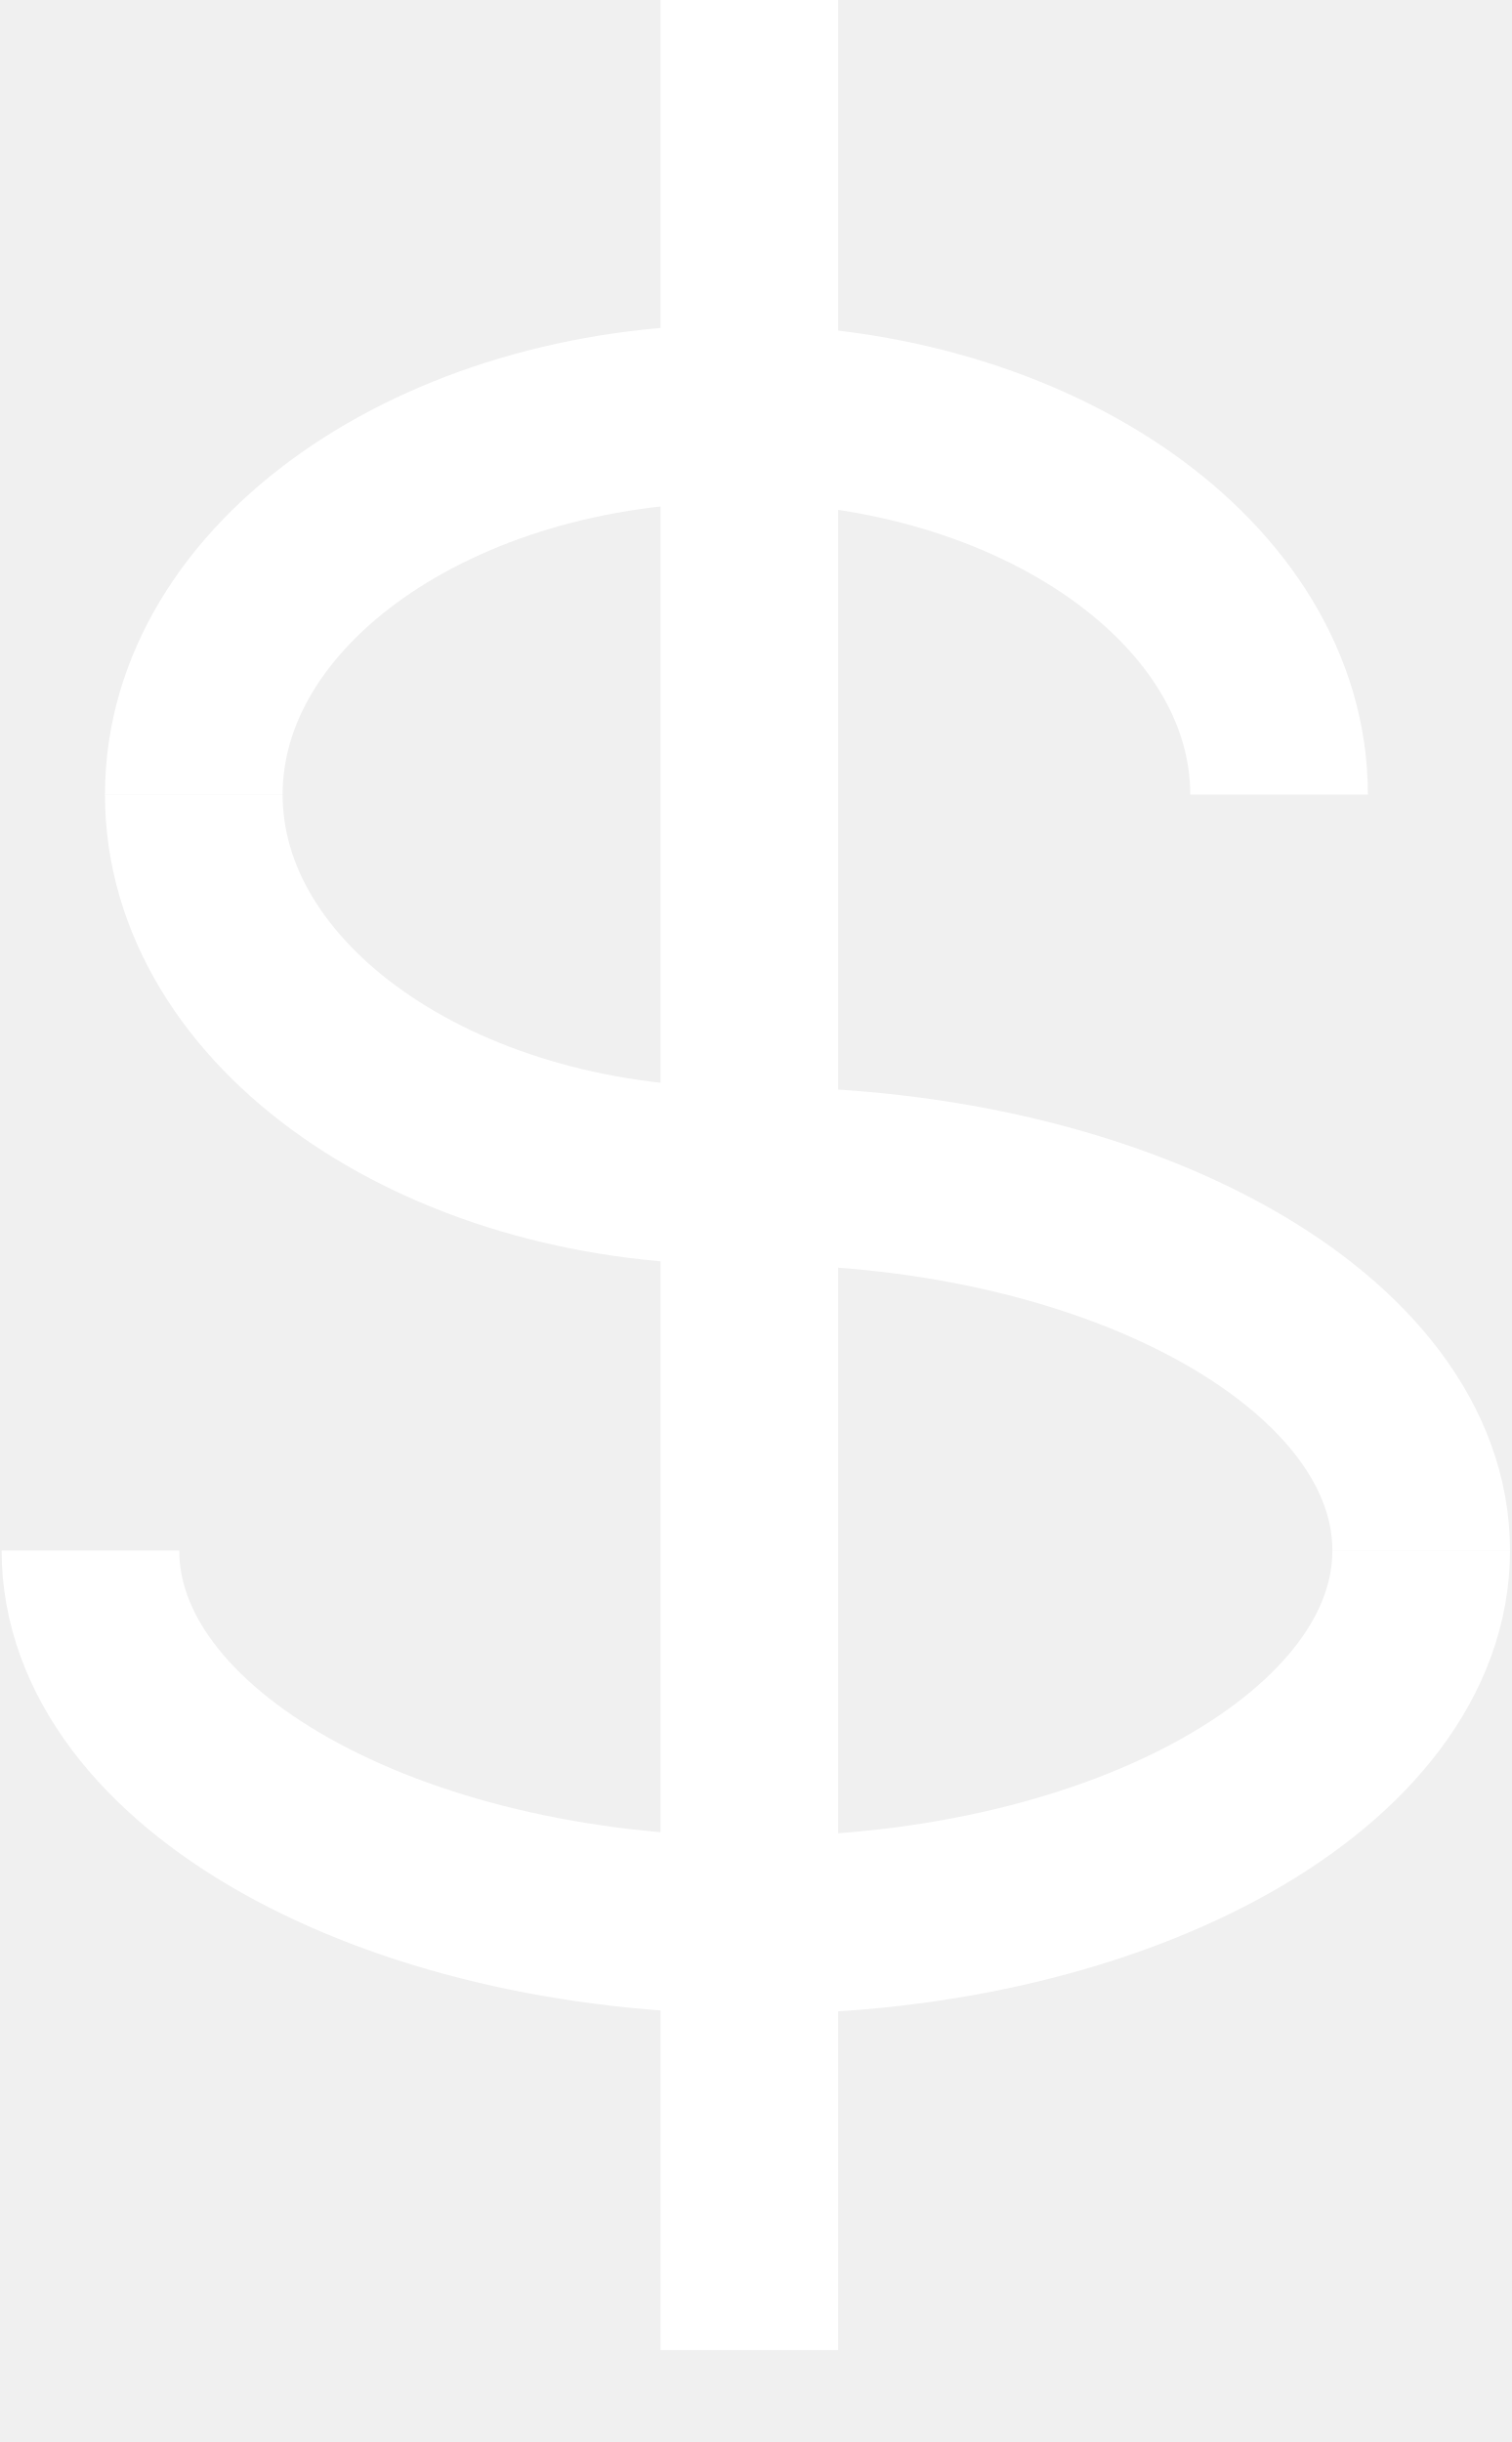
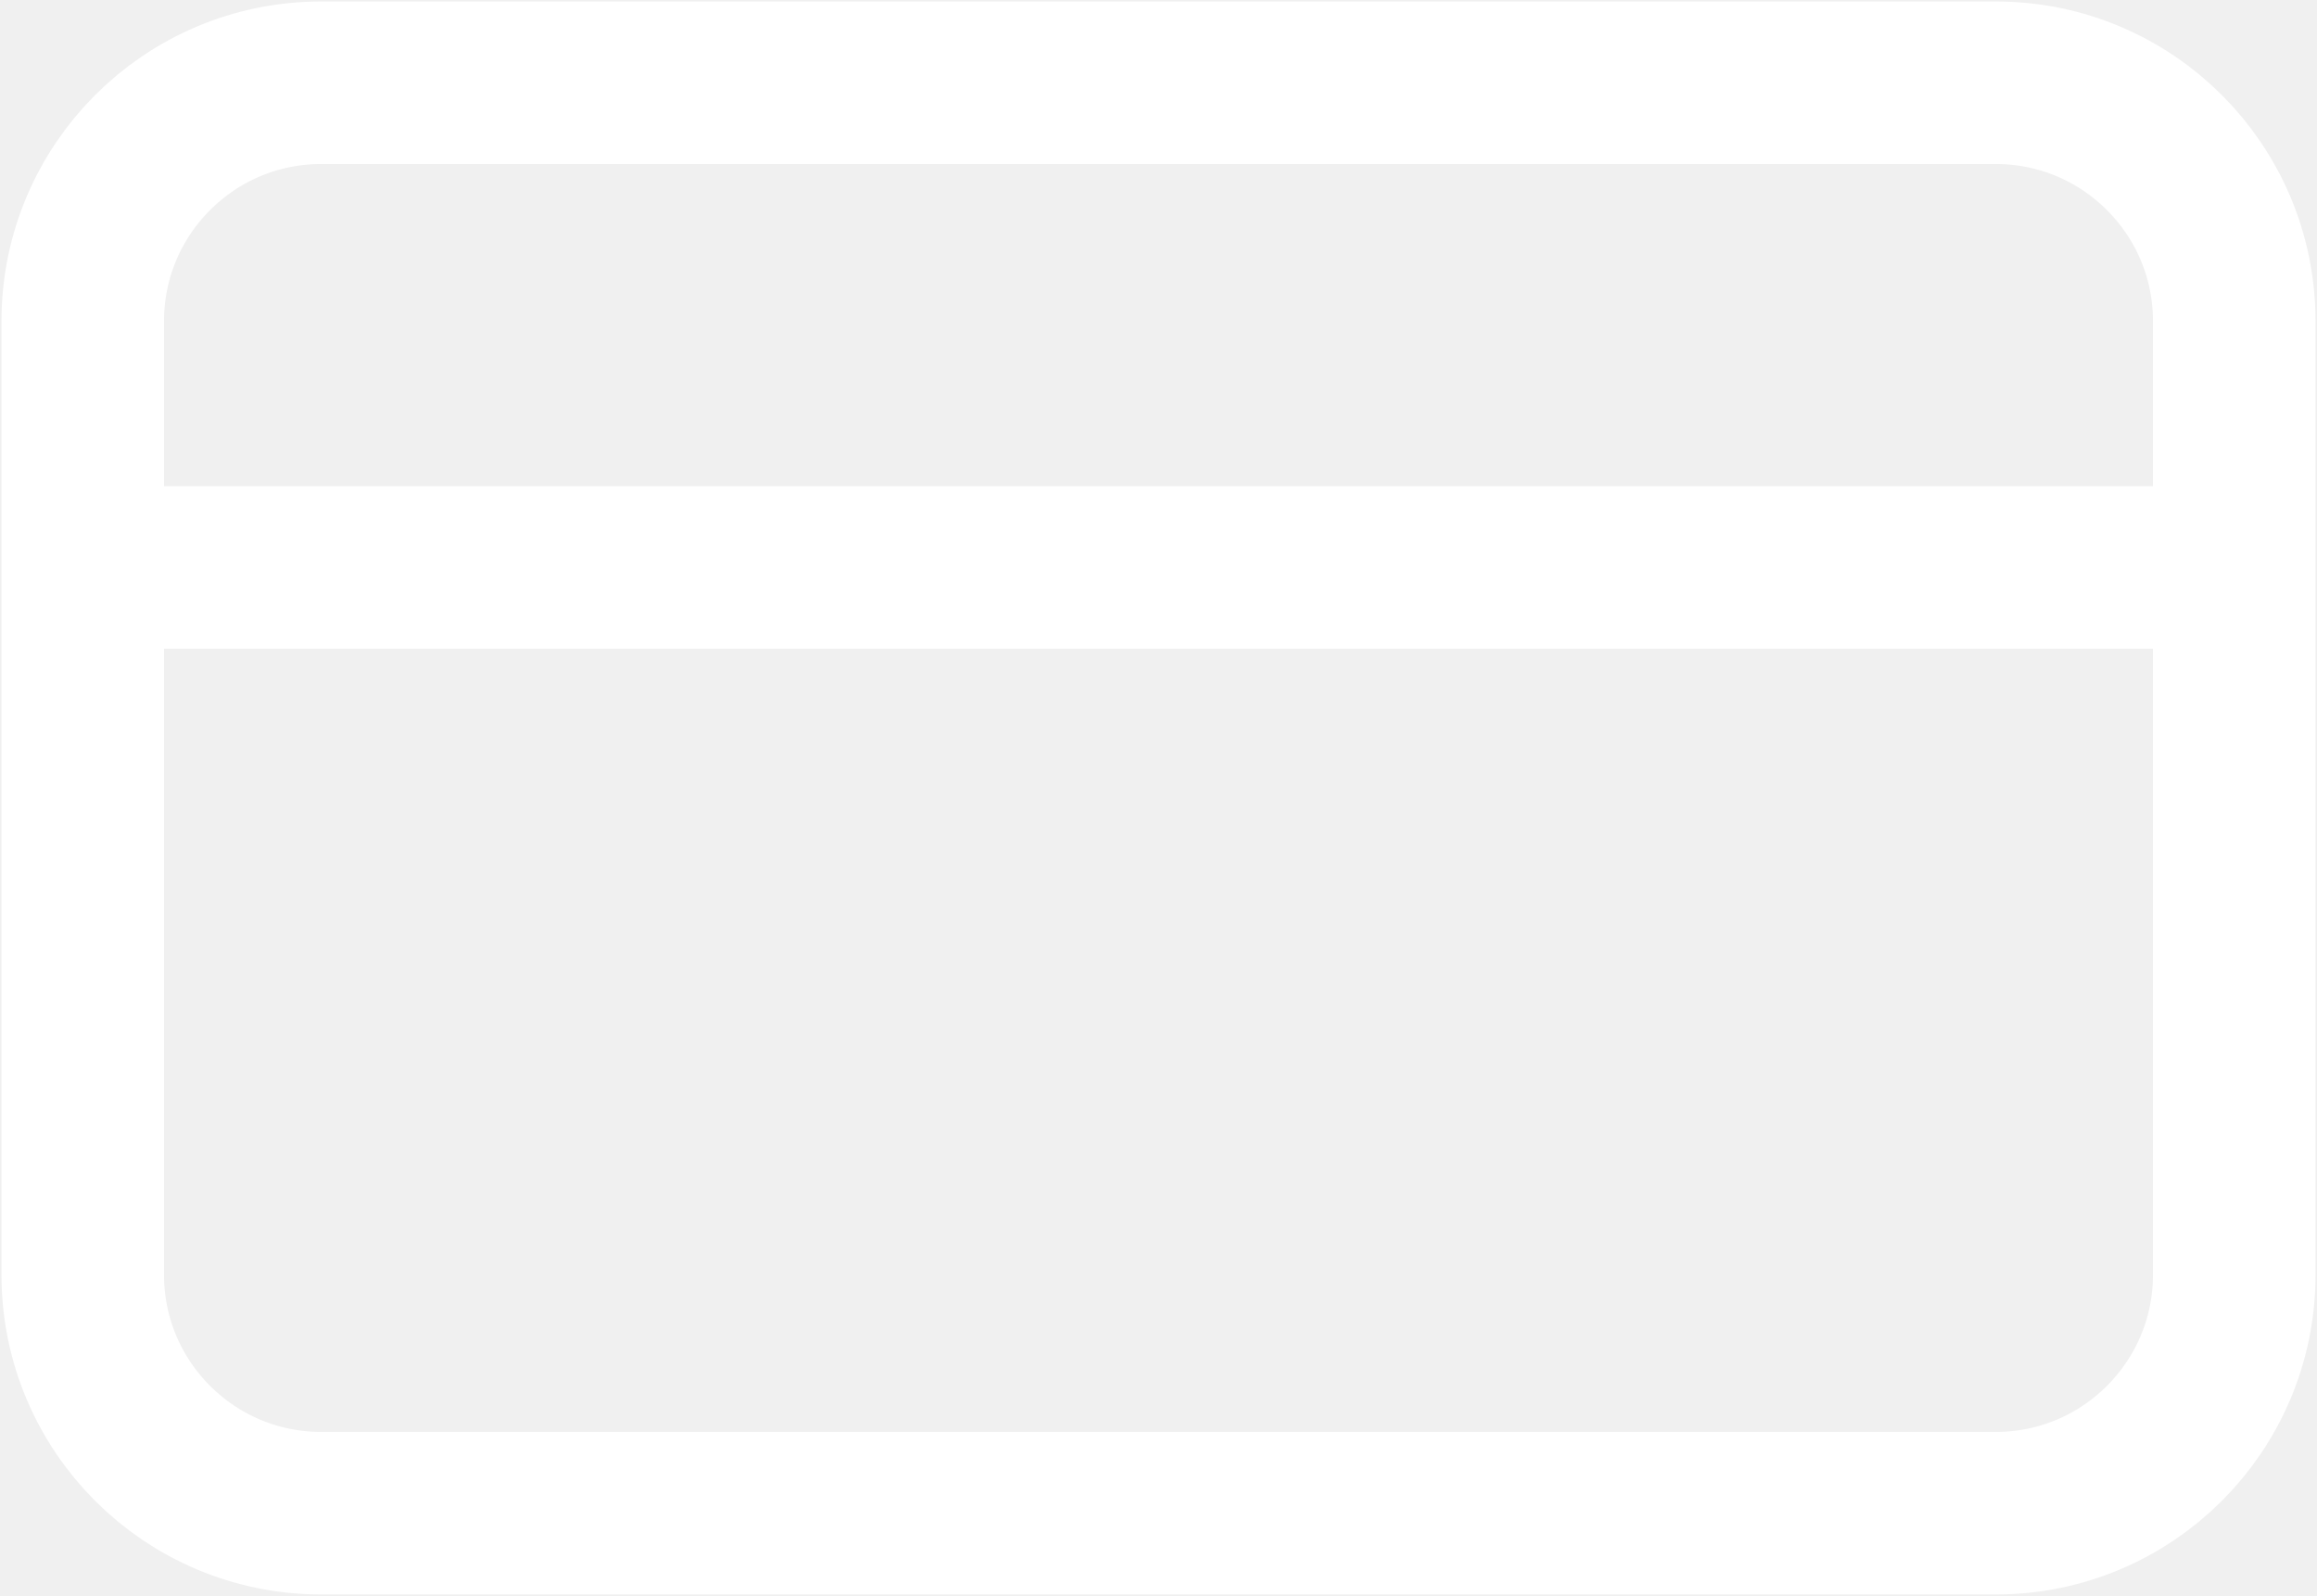
- <svg xmlns="http://www.w3.org/2000/svg" width="117" height="189" xml:space="preserve" overflow="hidden">
-   <g transform="translate(-290 -26)">
-     <path d="M347 58C370.196 58 389 71.208 389 87.5" stroke="#FFFFFF" stroke-width="13.75" stroke-miterlimit="8" fill="none" fill-rule="evenodd" />
-     <path d="M348.5 117C376.943 117 400 129.984 400 146" stroke="#FFFFFF" stroke-width="13.75" stroke-miterlimit="8" fill="none" fill-rule="evenodd" />
-     <path d="M42 0C65.196-5.34718e-15 84 13.207 84 29.5" stroke="#FFFFFF" stroke-width="13.75" stroke-miterlimit="8" fill="none" fill-rule="evenodd" transform="matrix(-1 0 0 1 389 58.0001)" />
-     <path d="M347 117C323.804 117 305 103.792 305 87.5" stroke="#FFFFFF" stroke-width="13.75" stroke-miterlimit="8" fill="none" fill-rule="evenodd" />
-     <path d="M348.5 175C320.057 175 297 162.016 297 146" stroke="#FFFFFF" stroke-width="13.75" stroke-miterlimit="8" fill="none" fill-rule="evenodd" />
-     <path d="M51.5 0C79.943-3.27832e-15 103 12.984 103 29" stroke="#FFFFFF" stroke-width="13.75" stroke-miterlimit="8" fill="none" fill-rule="evenodd" transform="matrix(1 0 0 -1 297 175)" />
-     <path d="M348 26 348 207.89" stroke="#FFFFFF" stroke-width="13.75" stroke-miterlimit="8" fill="none" fill-rule="evenodd" />
+ <svg xmlns="http://www.w3.org/2000/svg" width="196" height="135" xml:space="preserve" overflow="hidden">
+   <g transform="translate(-951 -18)">
+     <path d="M958 45.167C958 34.029 967.029 25 978.167 25L1119.83 25C1130.97 25 1140 34.029 1140 45.167L1140 125.833C1140 136.971 1130.97 146 1119.83 146L978.167 146C967.029 146 958 136.971 958 125.833Z" stroke="#FFFFFF" stroke-width="13.75" stroke-miterlimit="8" fill="none" fill-rule="evenodd" />
+     <path d="M958 66 1139.89 66" stroke="#FFFFFF" stroke-width="13.75" stroke-miterlimit="8" fill="none" fill-rule="evenodd" />
  </g>
</svg>
